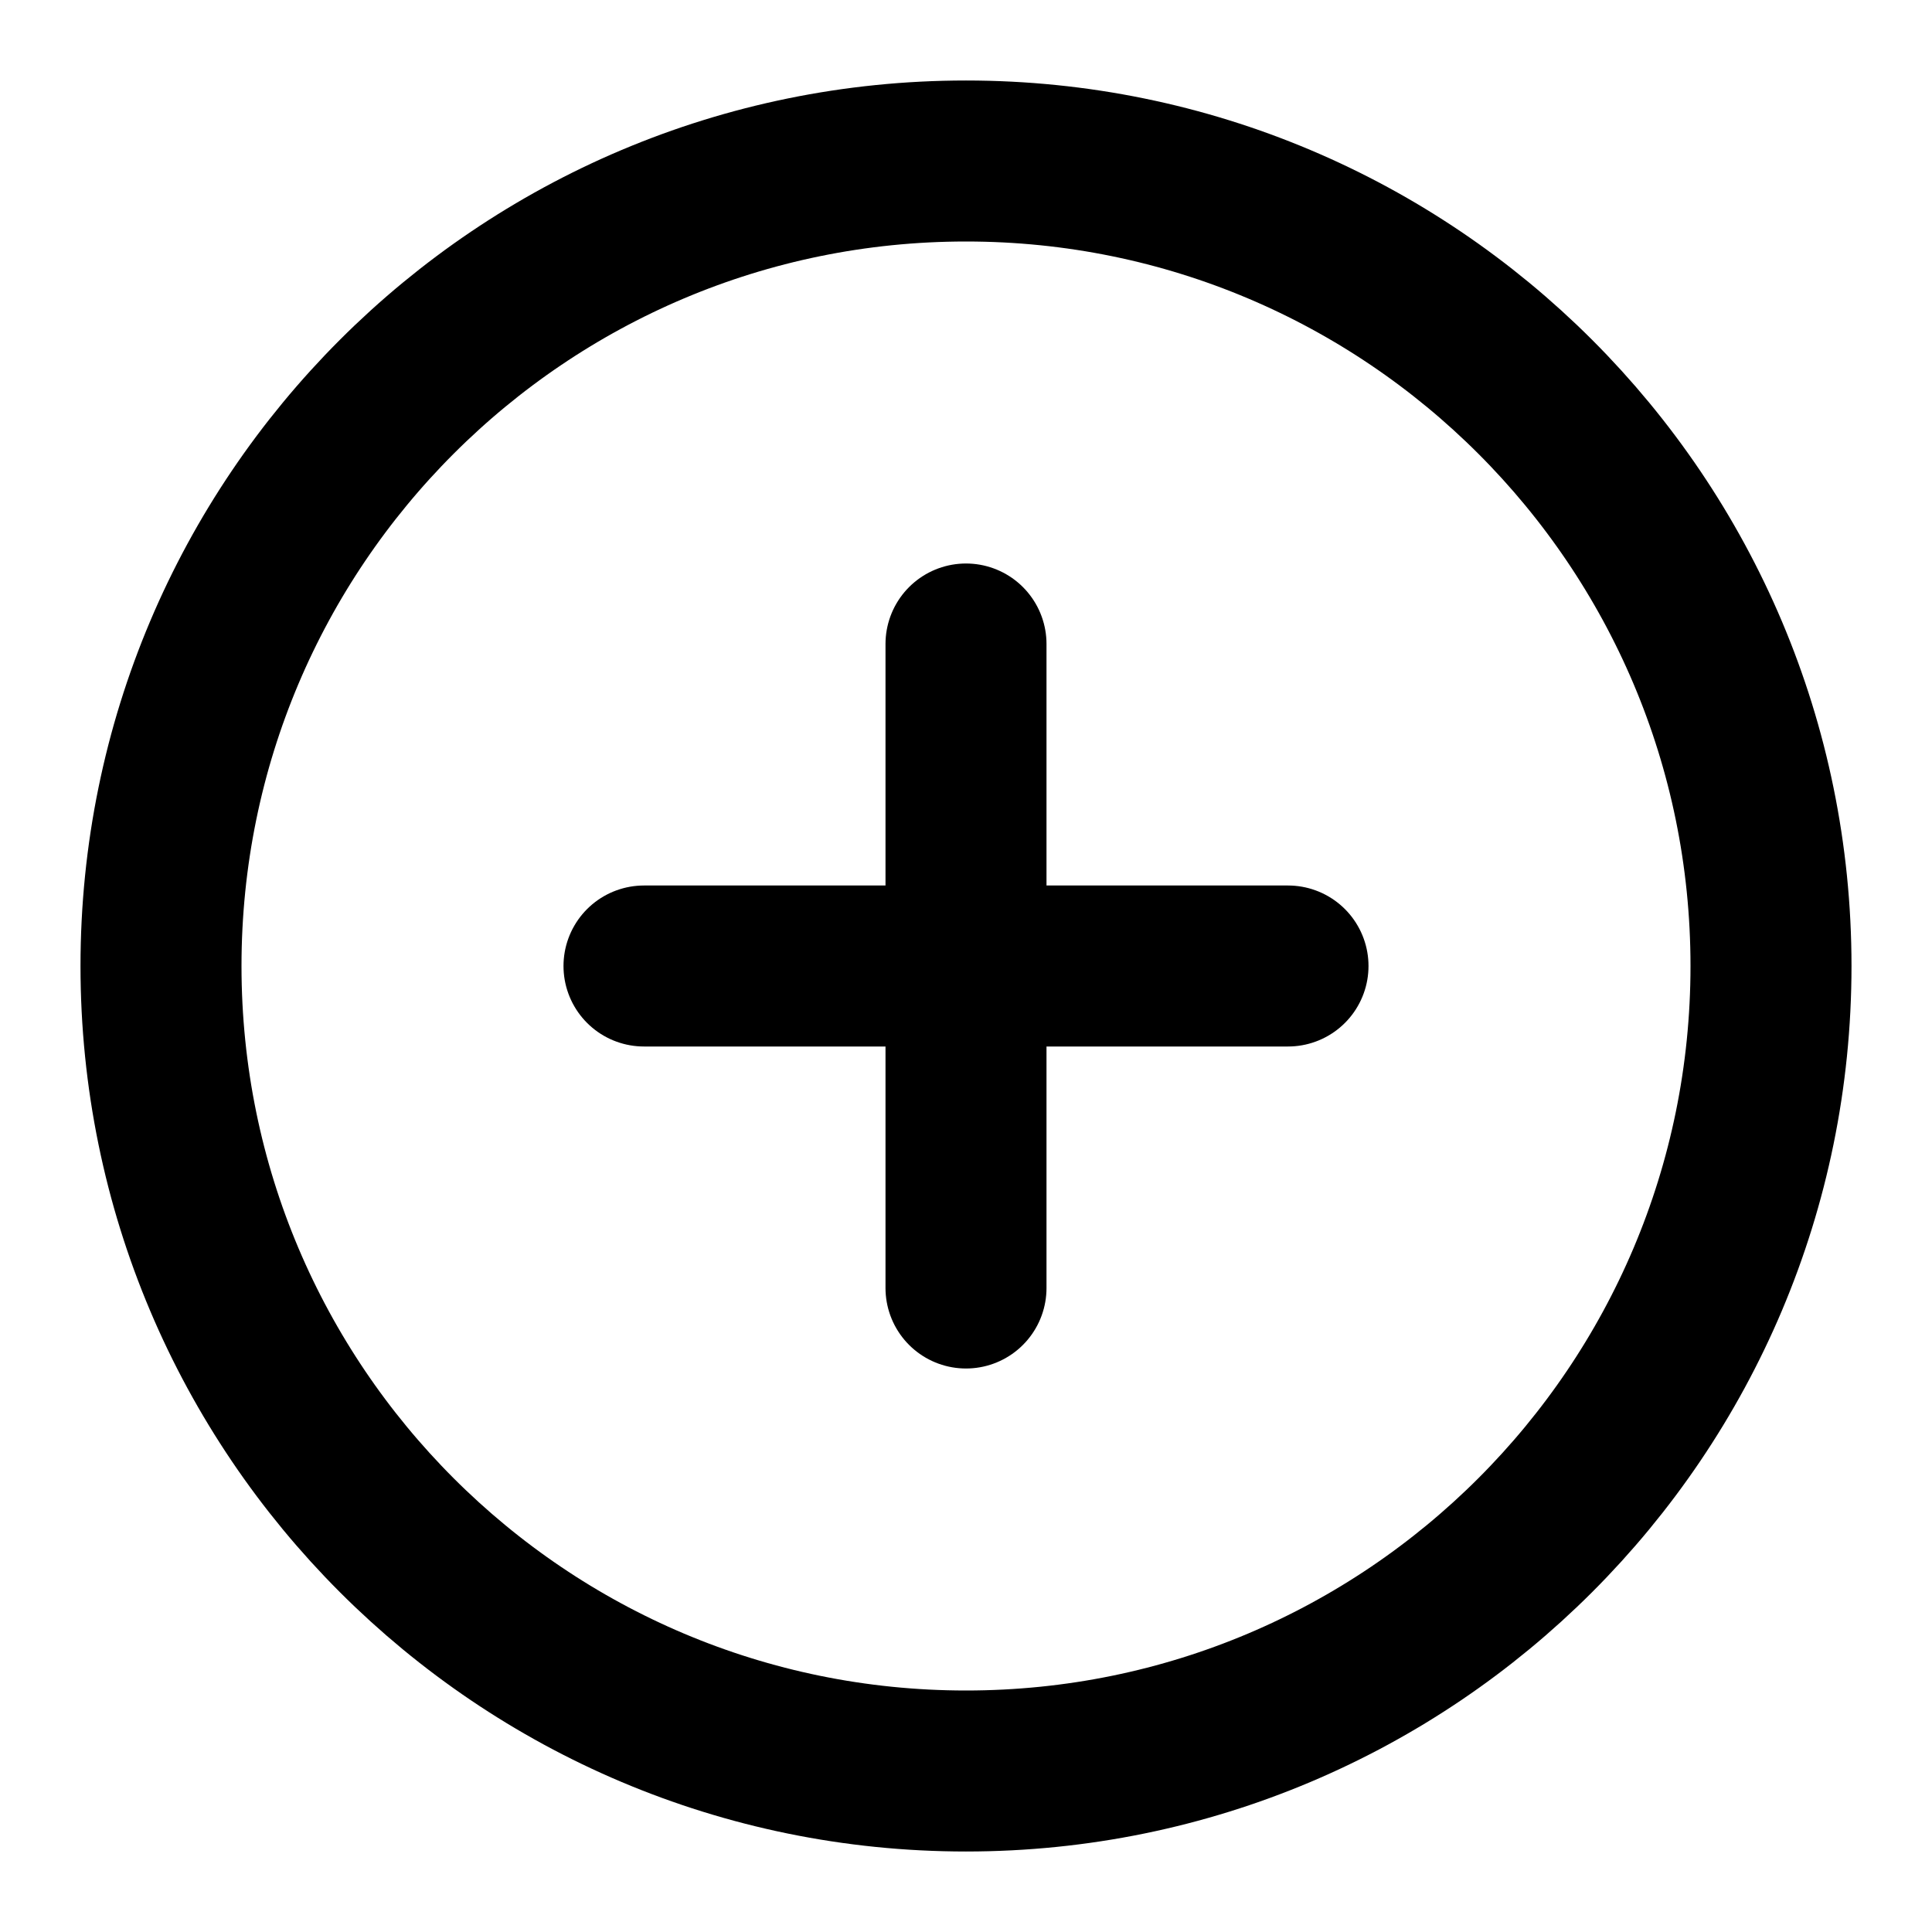
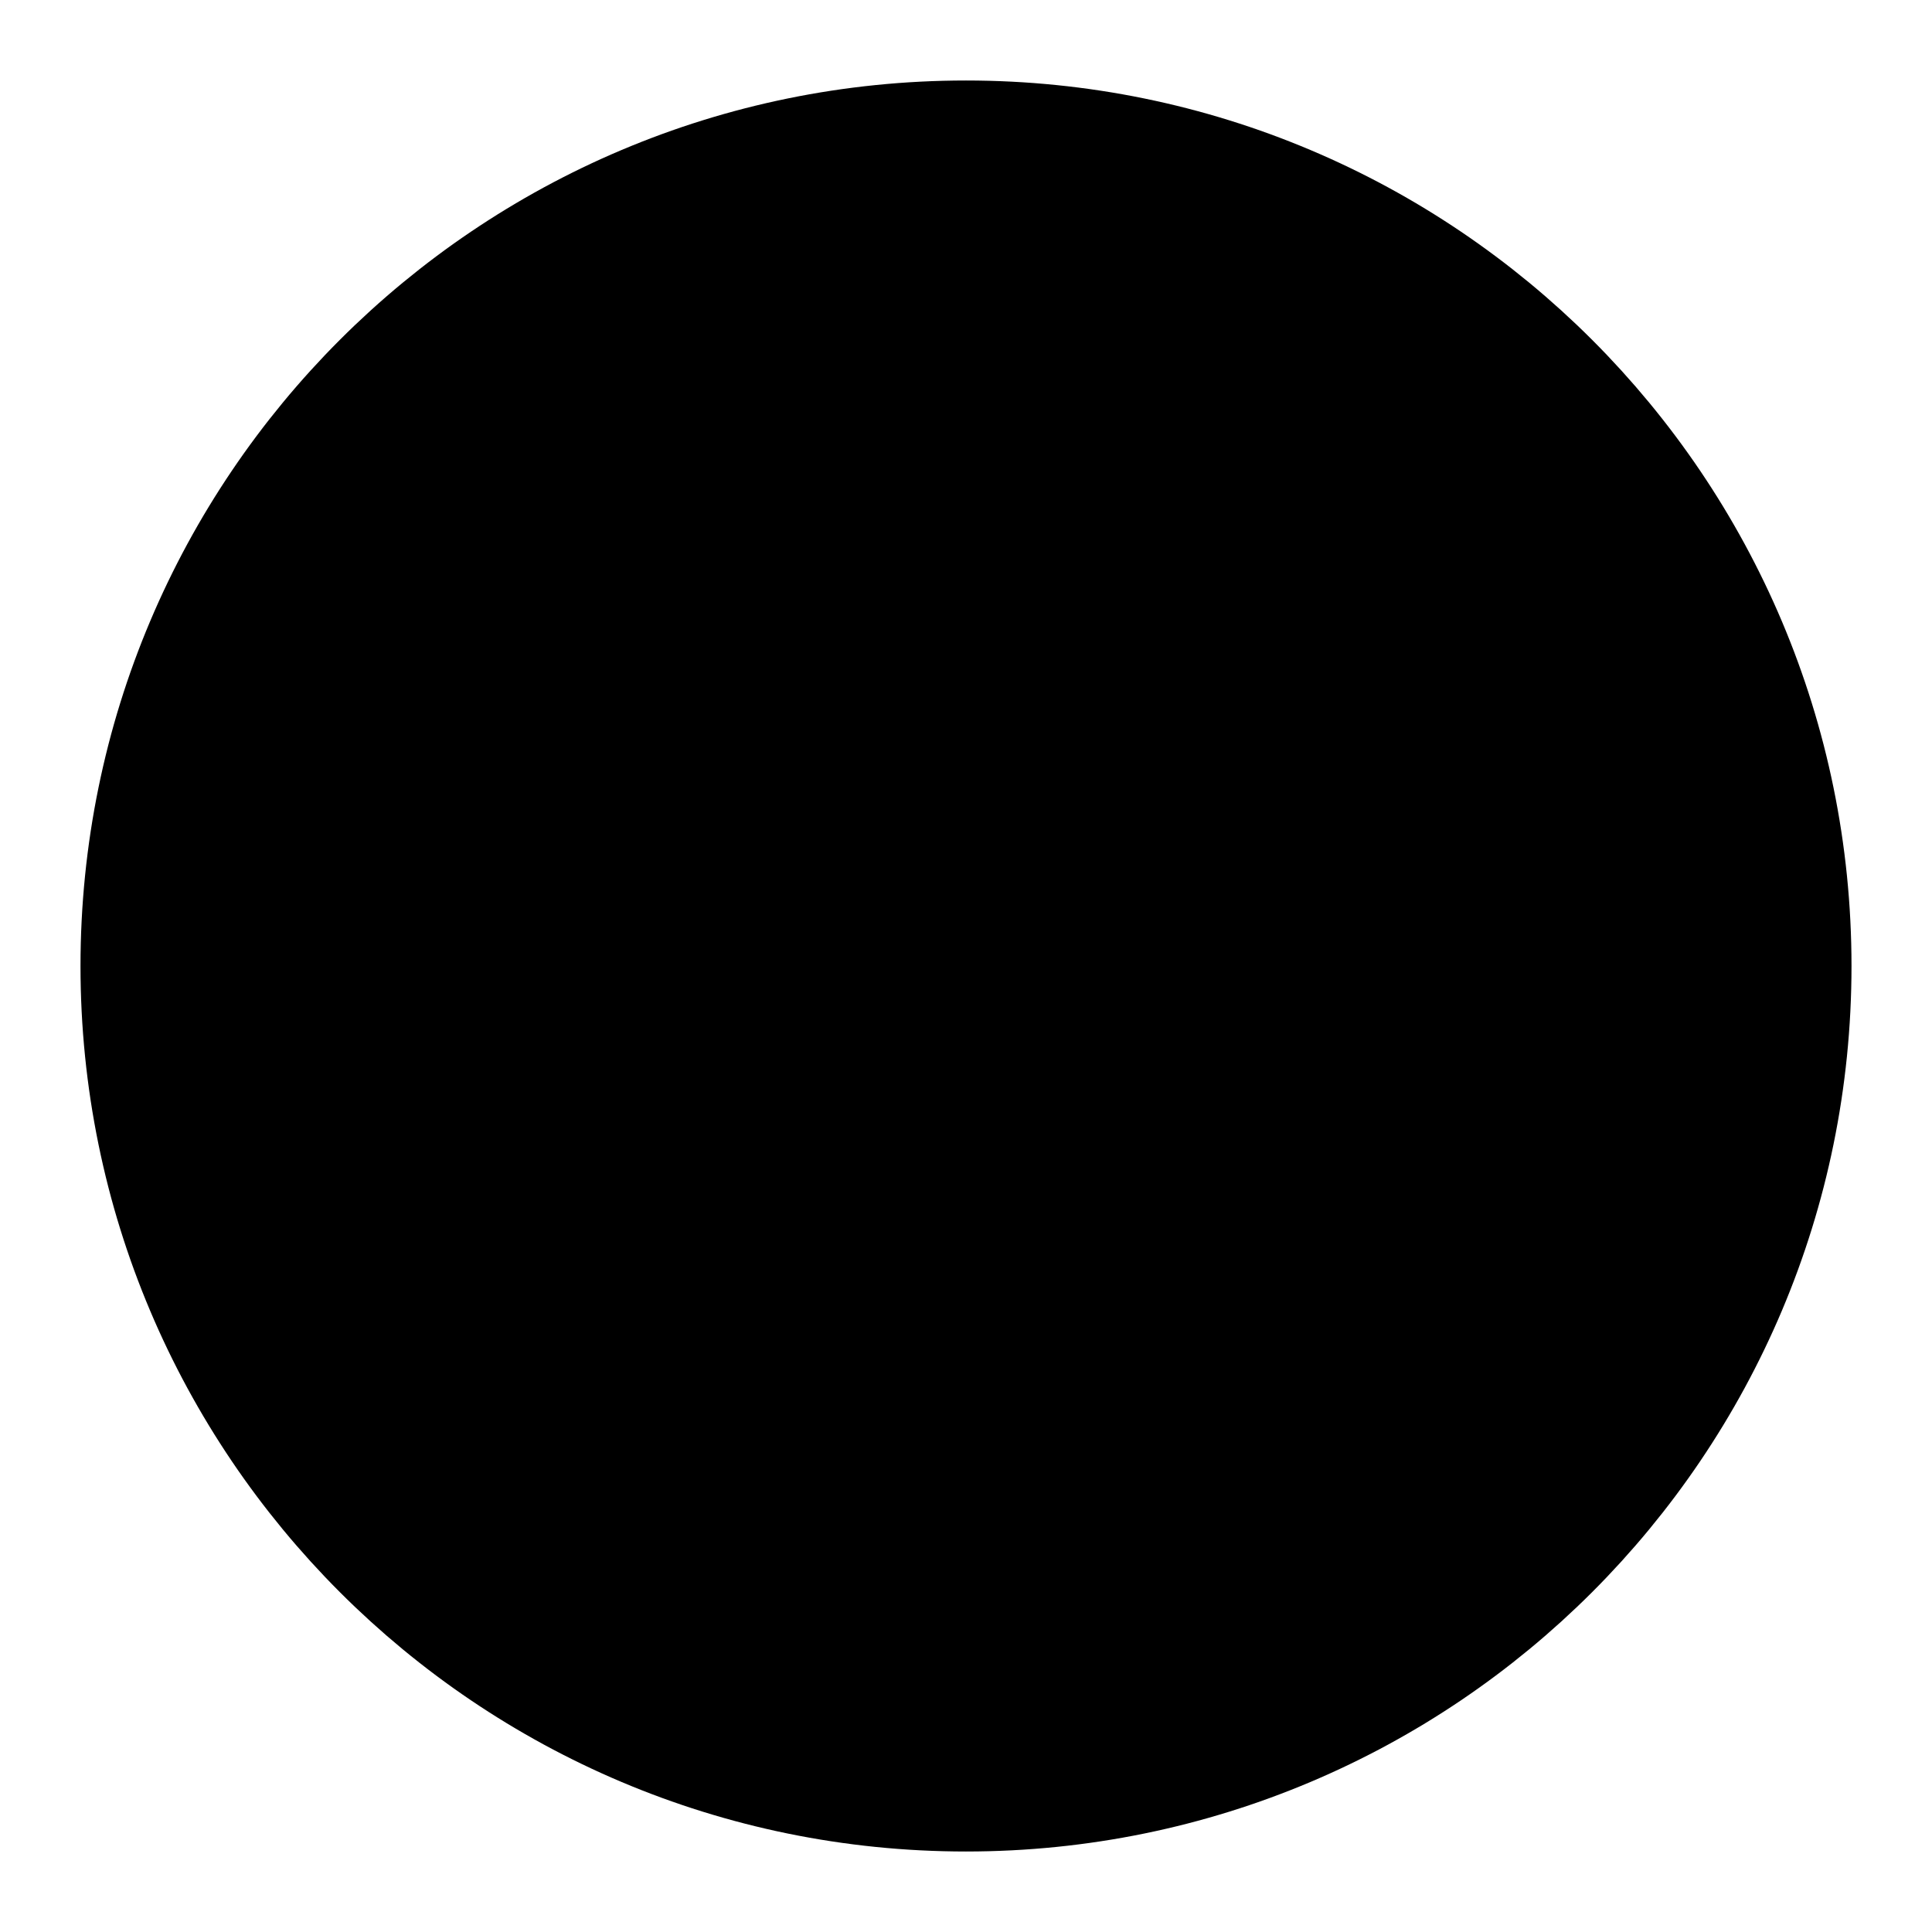
- <svg xmlns="http://www.w3.org/2000/svg" width="24" height="24" viewBox="0 0 24 24" fill="none" stroke="currentColor" stroke-width="2" stroke-linecap="round" stroke-linejoin="round">
+ <svg width="24" height="24" viewBox="0 0 24 24" stroke="currentColor" stroke-width="2" stroke-linecap="round" stroke-linejoin="round">
  <circle cx="12" cy="12" r="10" />
  <line x1="12" y1="8" x2="12" y2="16" />
  <line x1="8" y1="12" x2="16" y2="12" />
</svg>
